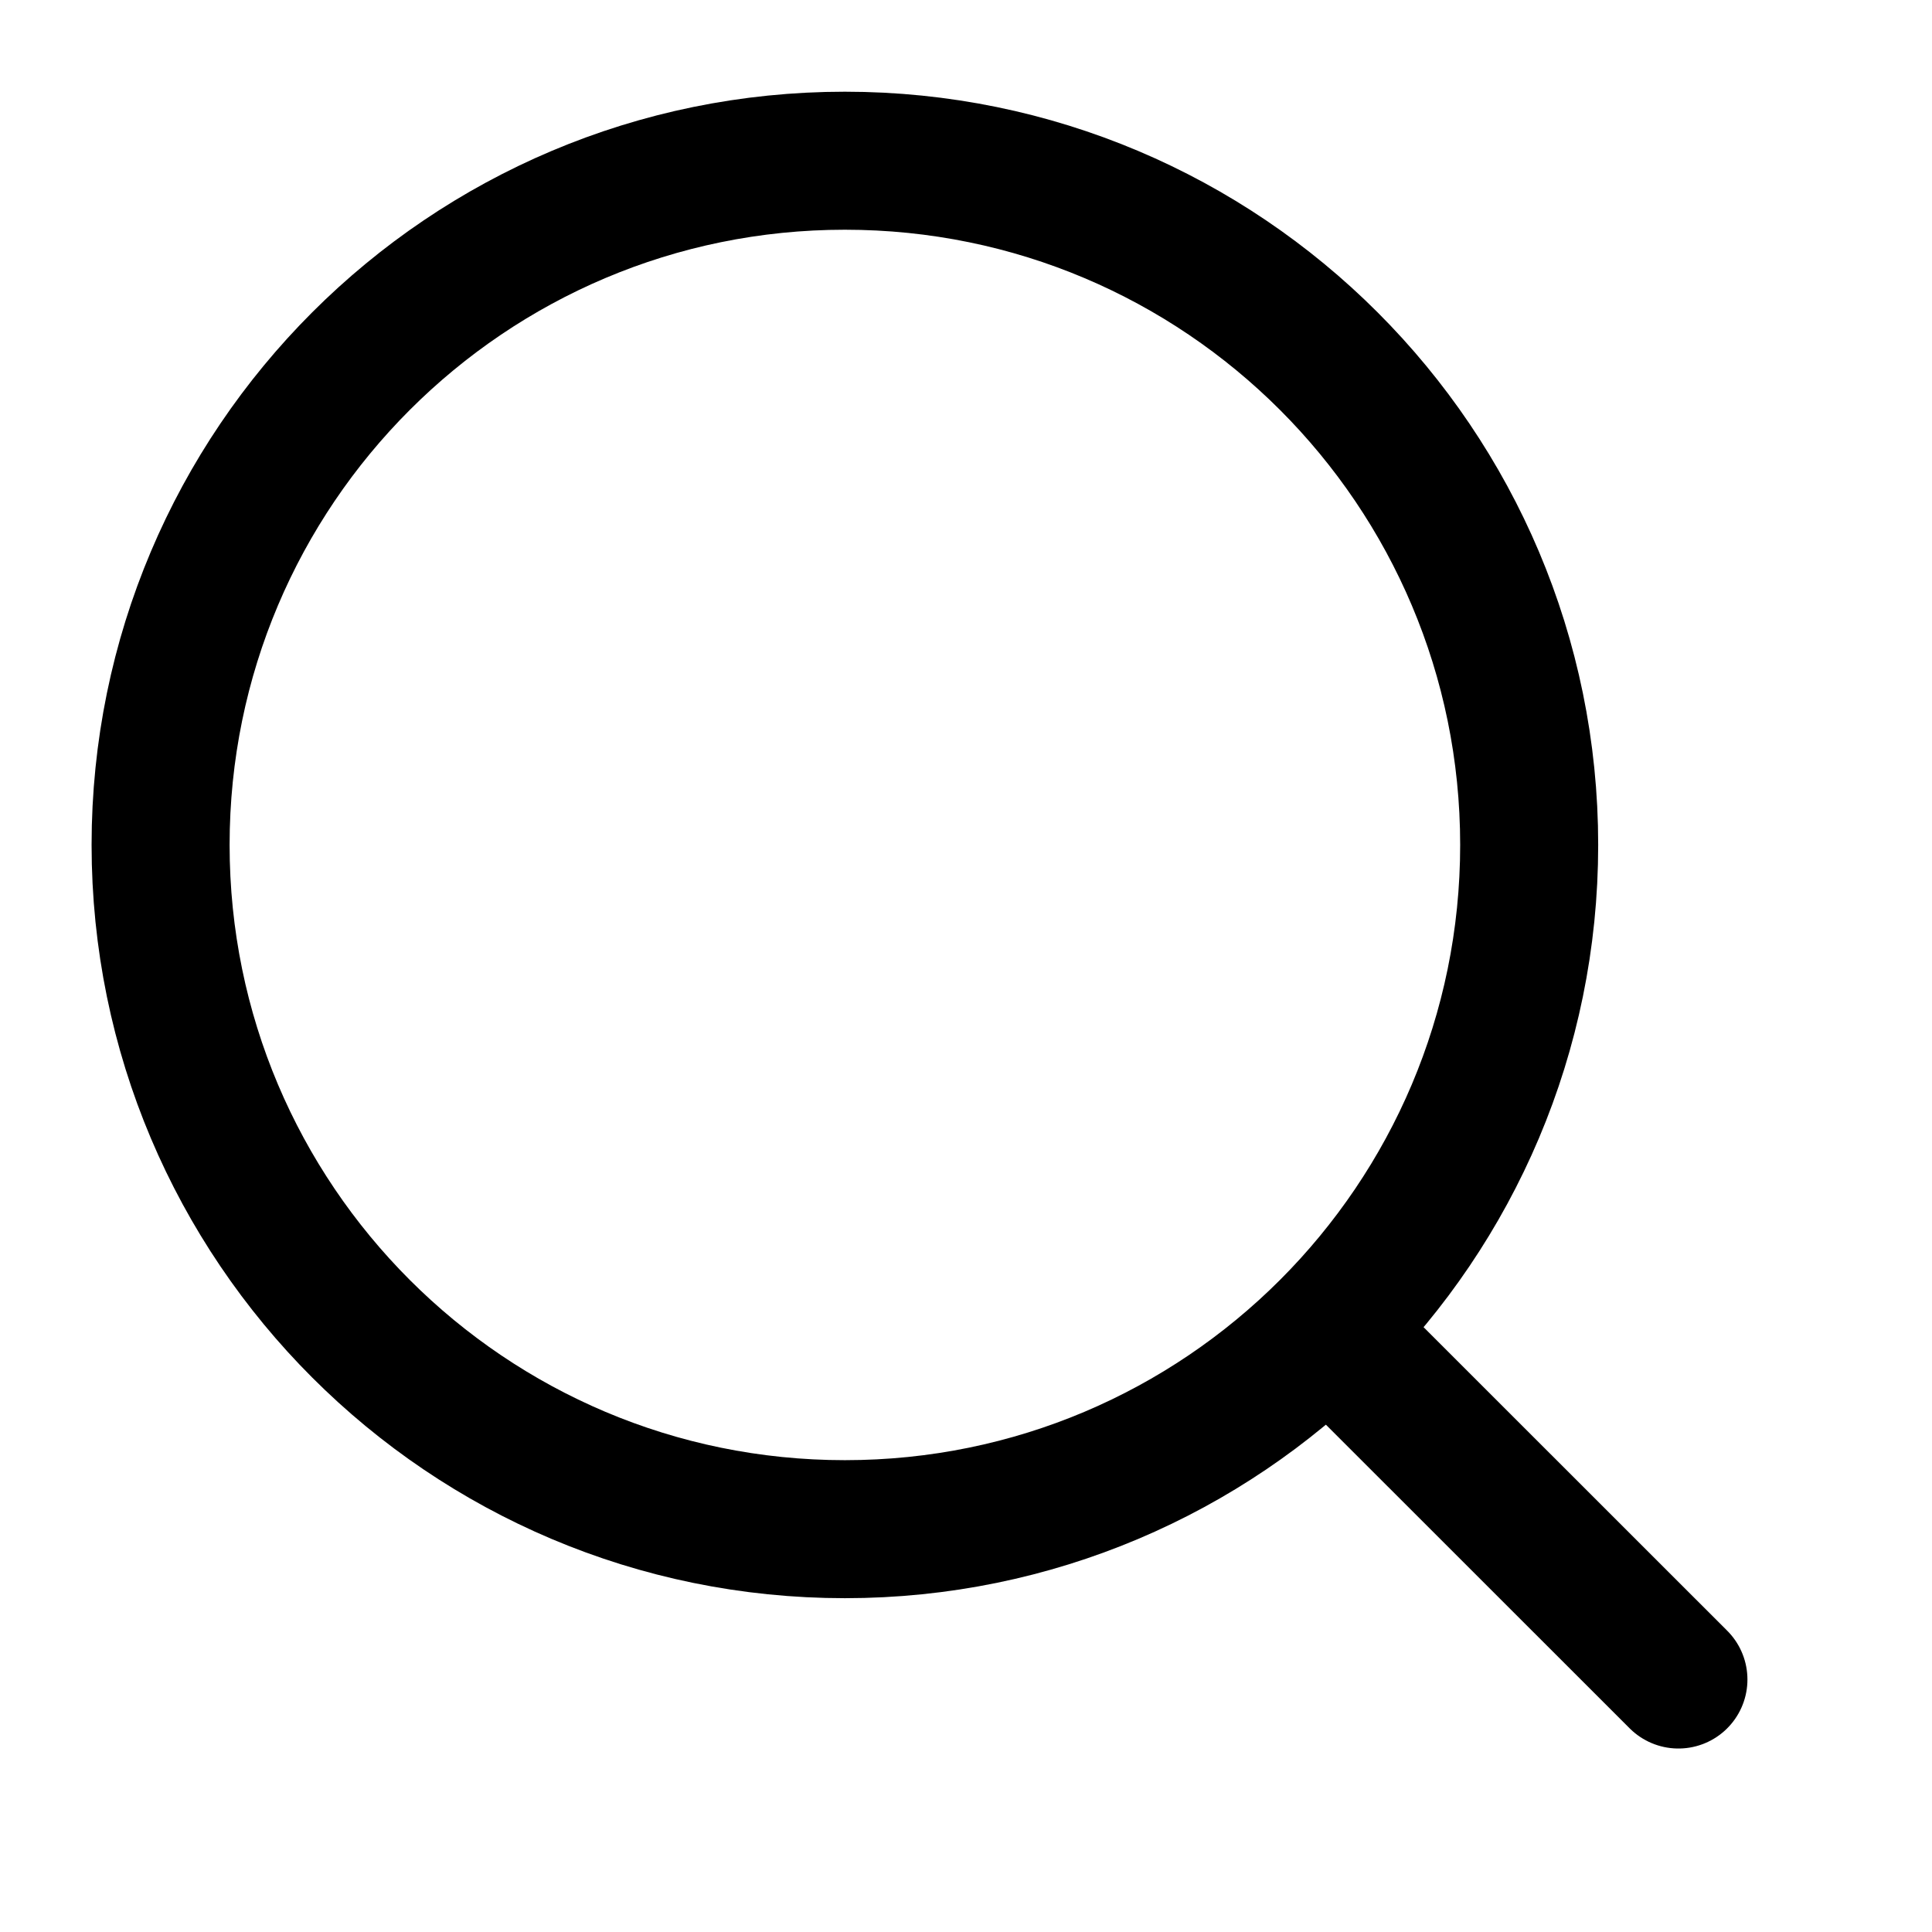
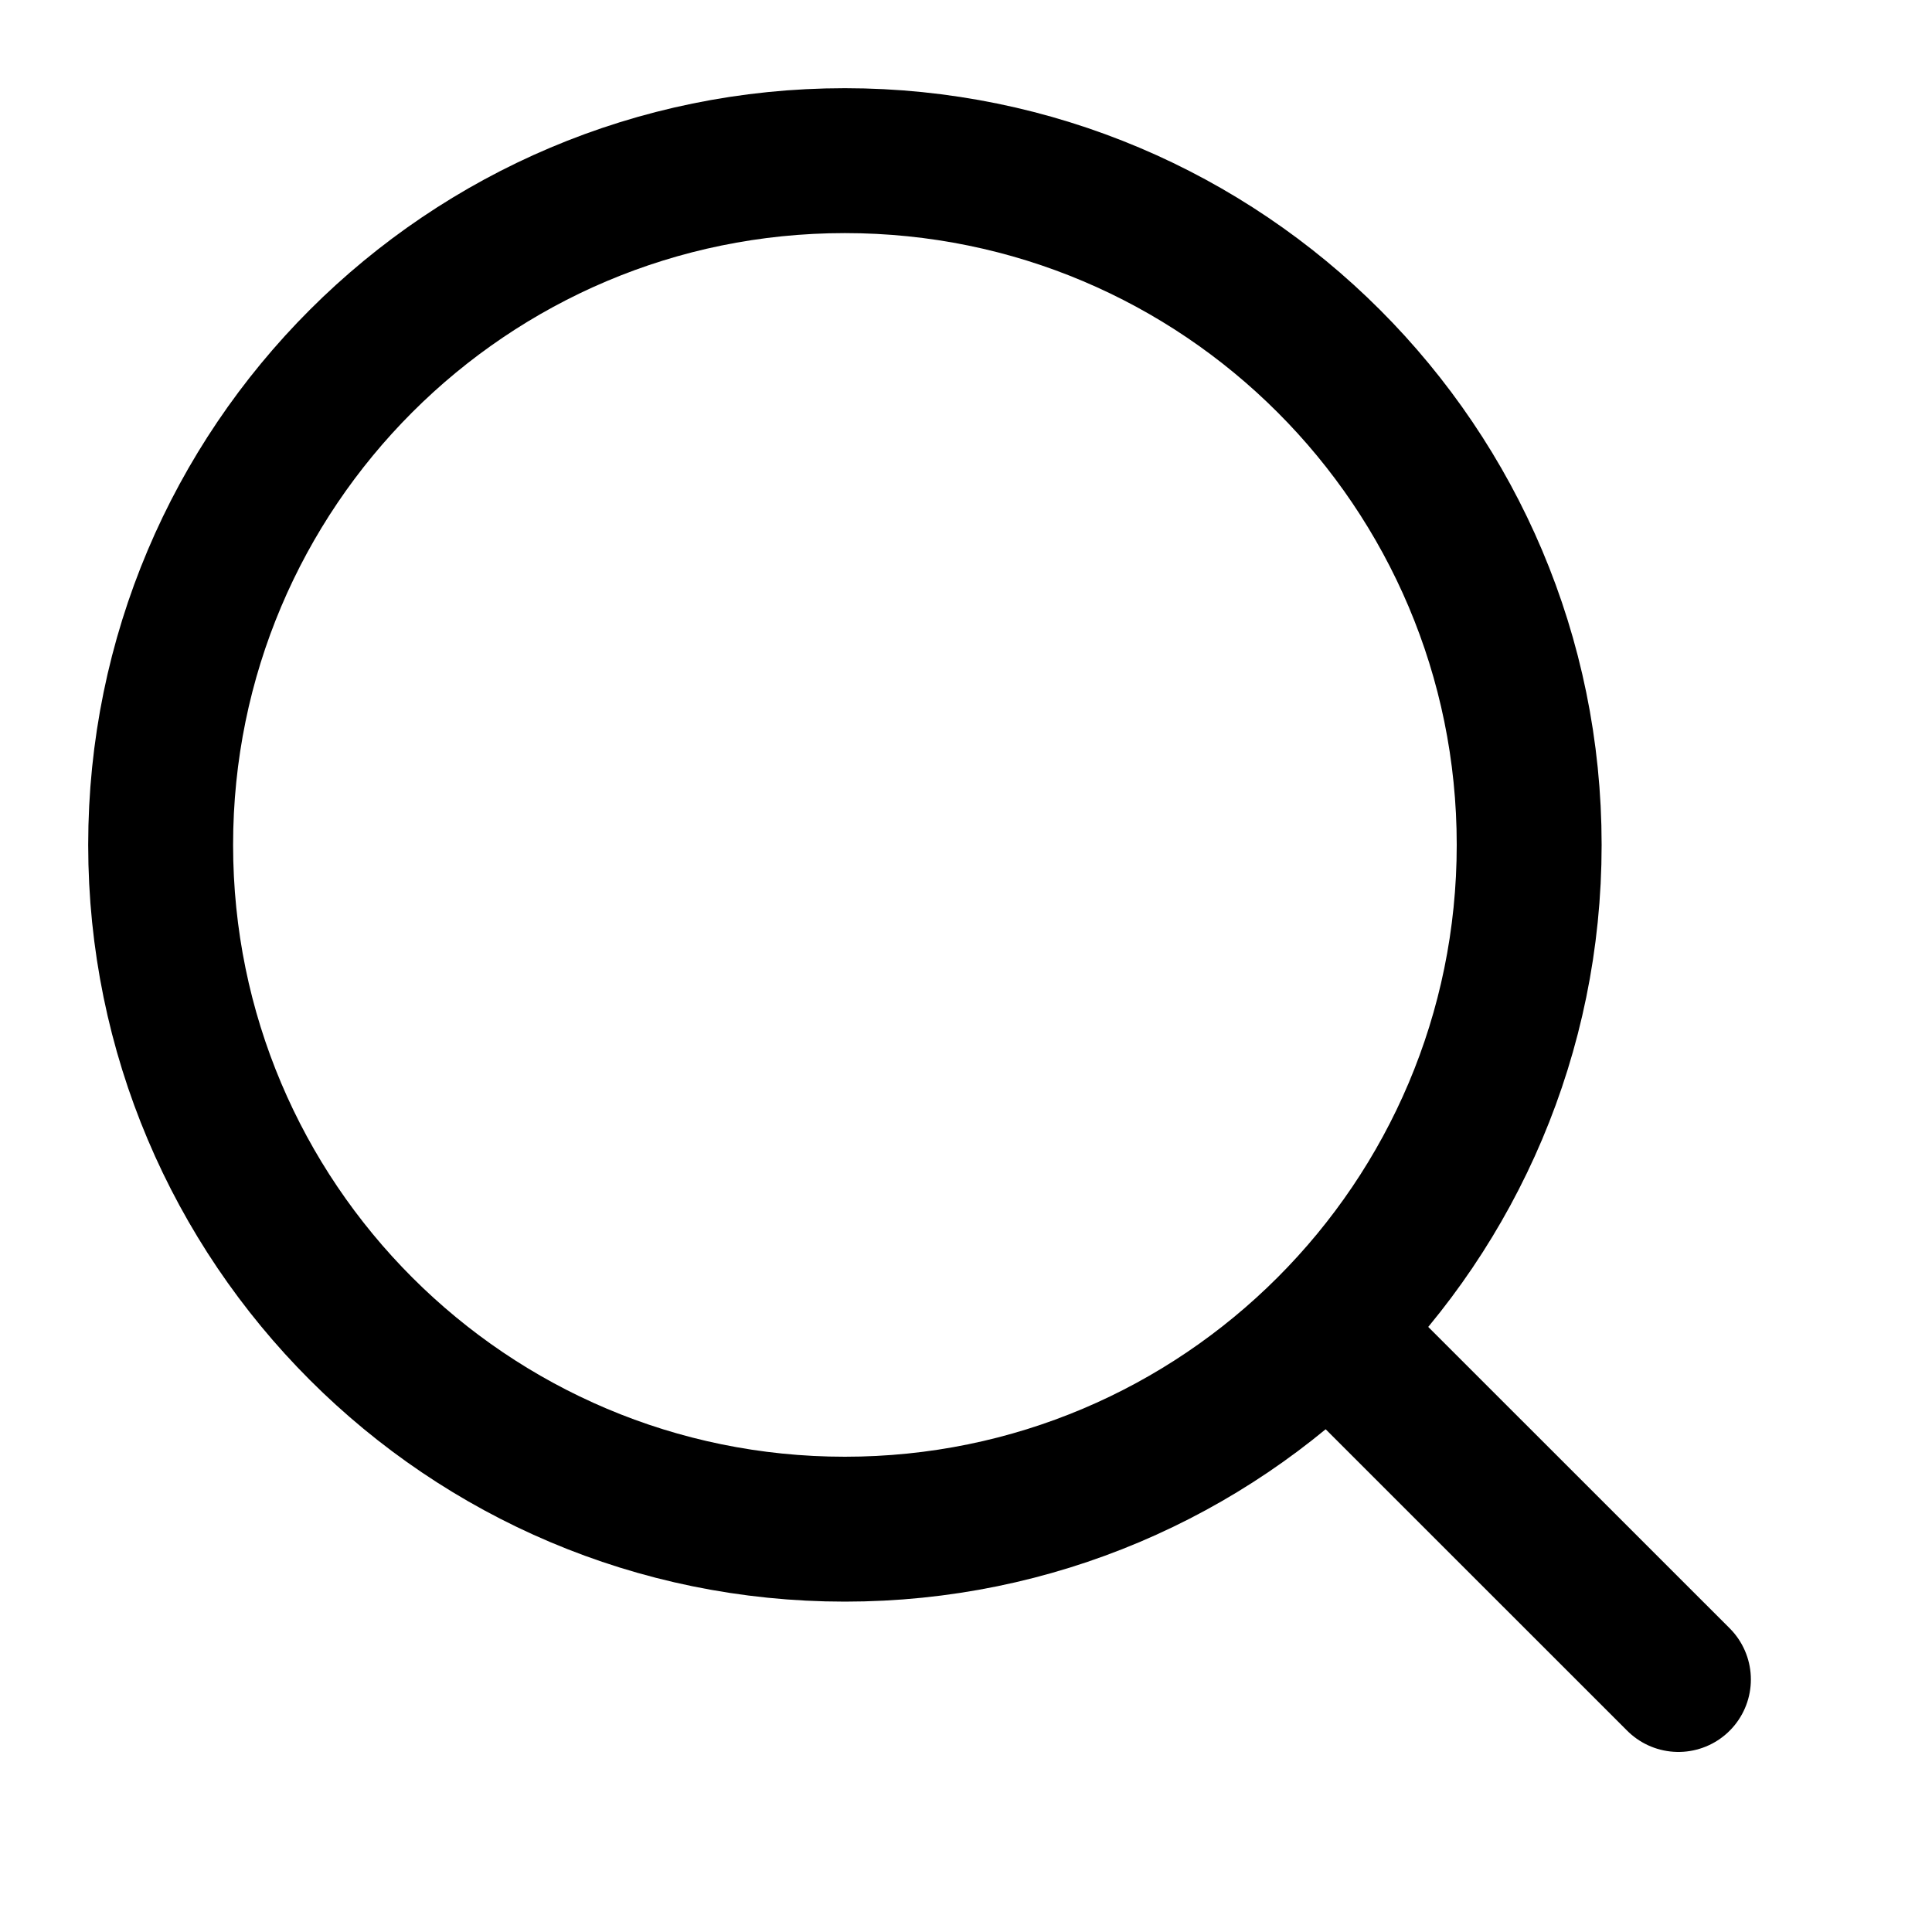
- <svg xmlns="http://www.w3.org/2000/svg" width="16" height="16" viewBox="0 0 16 16" fill="none">
-   <path d="M6.997 12.664C10.127 12.664 12.664 10.127 12.664 6.997C12.664 3.868 10.127 1.331 6.997 1.331C3.867 1.331 1.33 3.868 1.33 6.997C1.33 10.127 3.867 12.664 6.997 12.664Z" stroke="currentColor" stroke-width="1.143" stroke-linejoin="round" />
-   <path d="M11.071 11.081L13.9 13.909" stroke="currentColor" stroke-width="1.143" stroke-linecap="round" stroke-linejoin="round" />
+ <svg xmlns="http://www.w3.org/2000/svg" width="20" height="20" viewBox="0 0 20 20" fill="none">
+   <path d="M8.746 15.83C12.658 15.83 15.83 12.658 15.83 8.746C15.83 4.834 12.658 1.663 8.746 1.663C4.834 1.663 1.663 4.834 1.663 8.746C1.663 12.658 4.834 15.83 8.746 15.83Z" stroke="currentColor" stroke-width="1.5" stroke-linejoin="round" />
+   <path d="M13.839 13.851L17.375 17.386" stroke="currentColor" stroke-width="1.5" stroke-linecap="round" stroke-linejoin="round" />
</svg>
